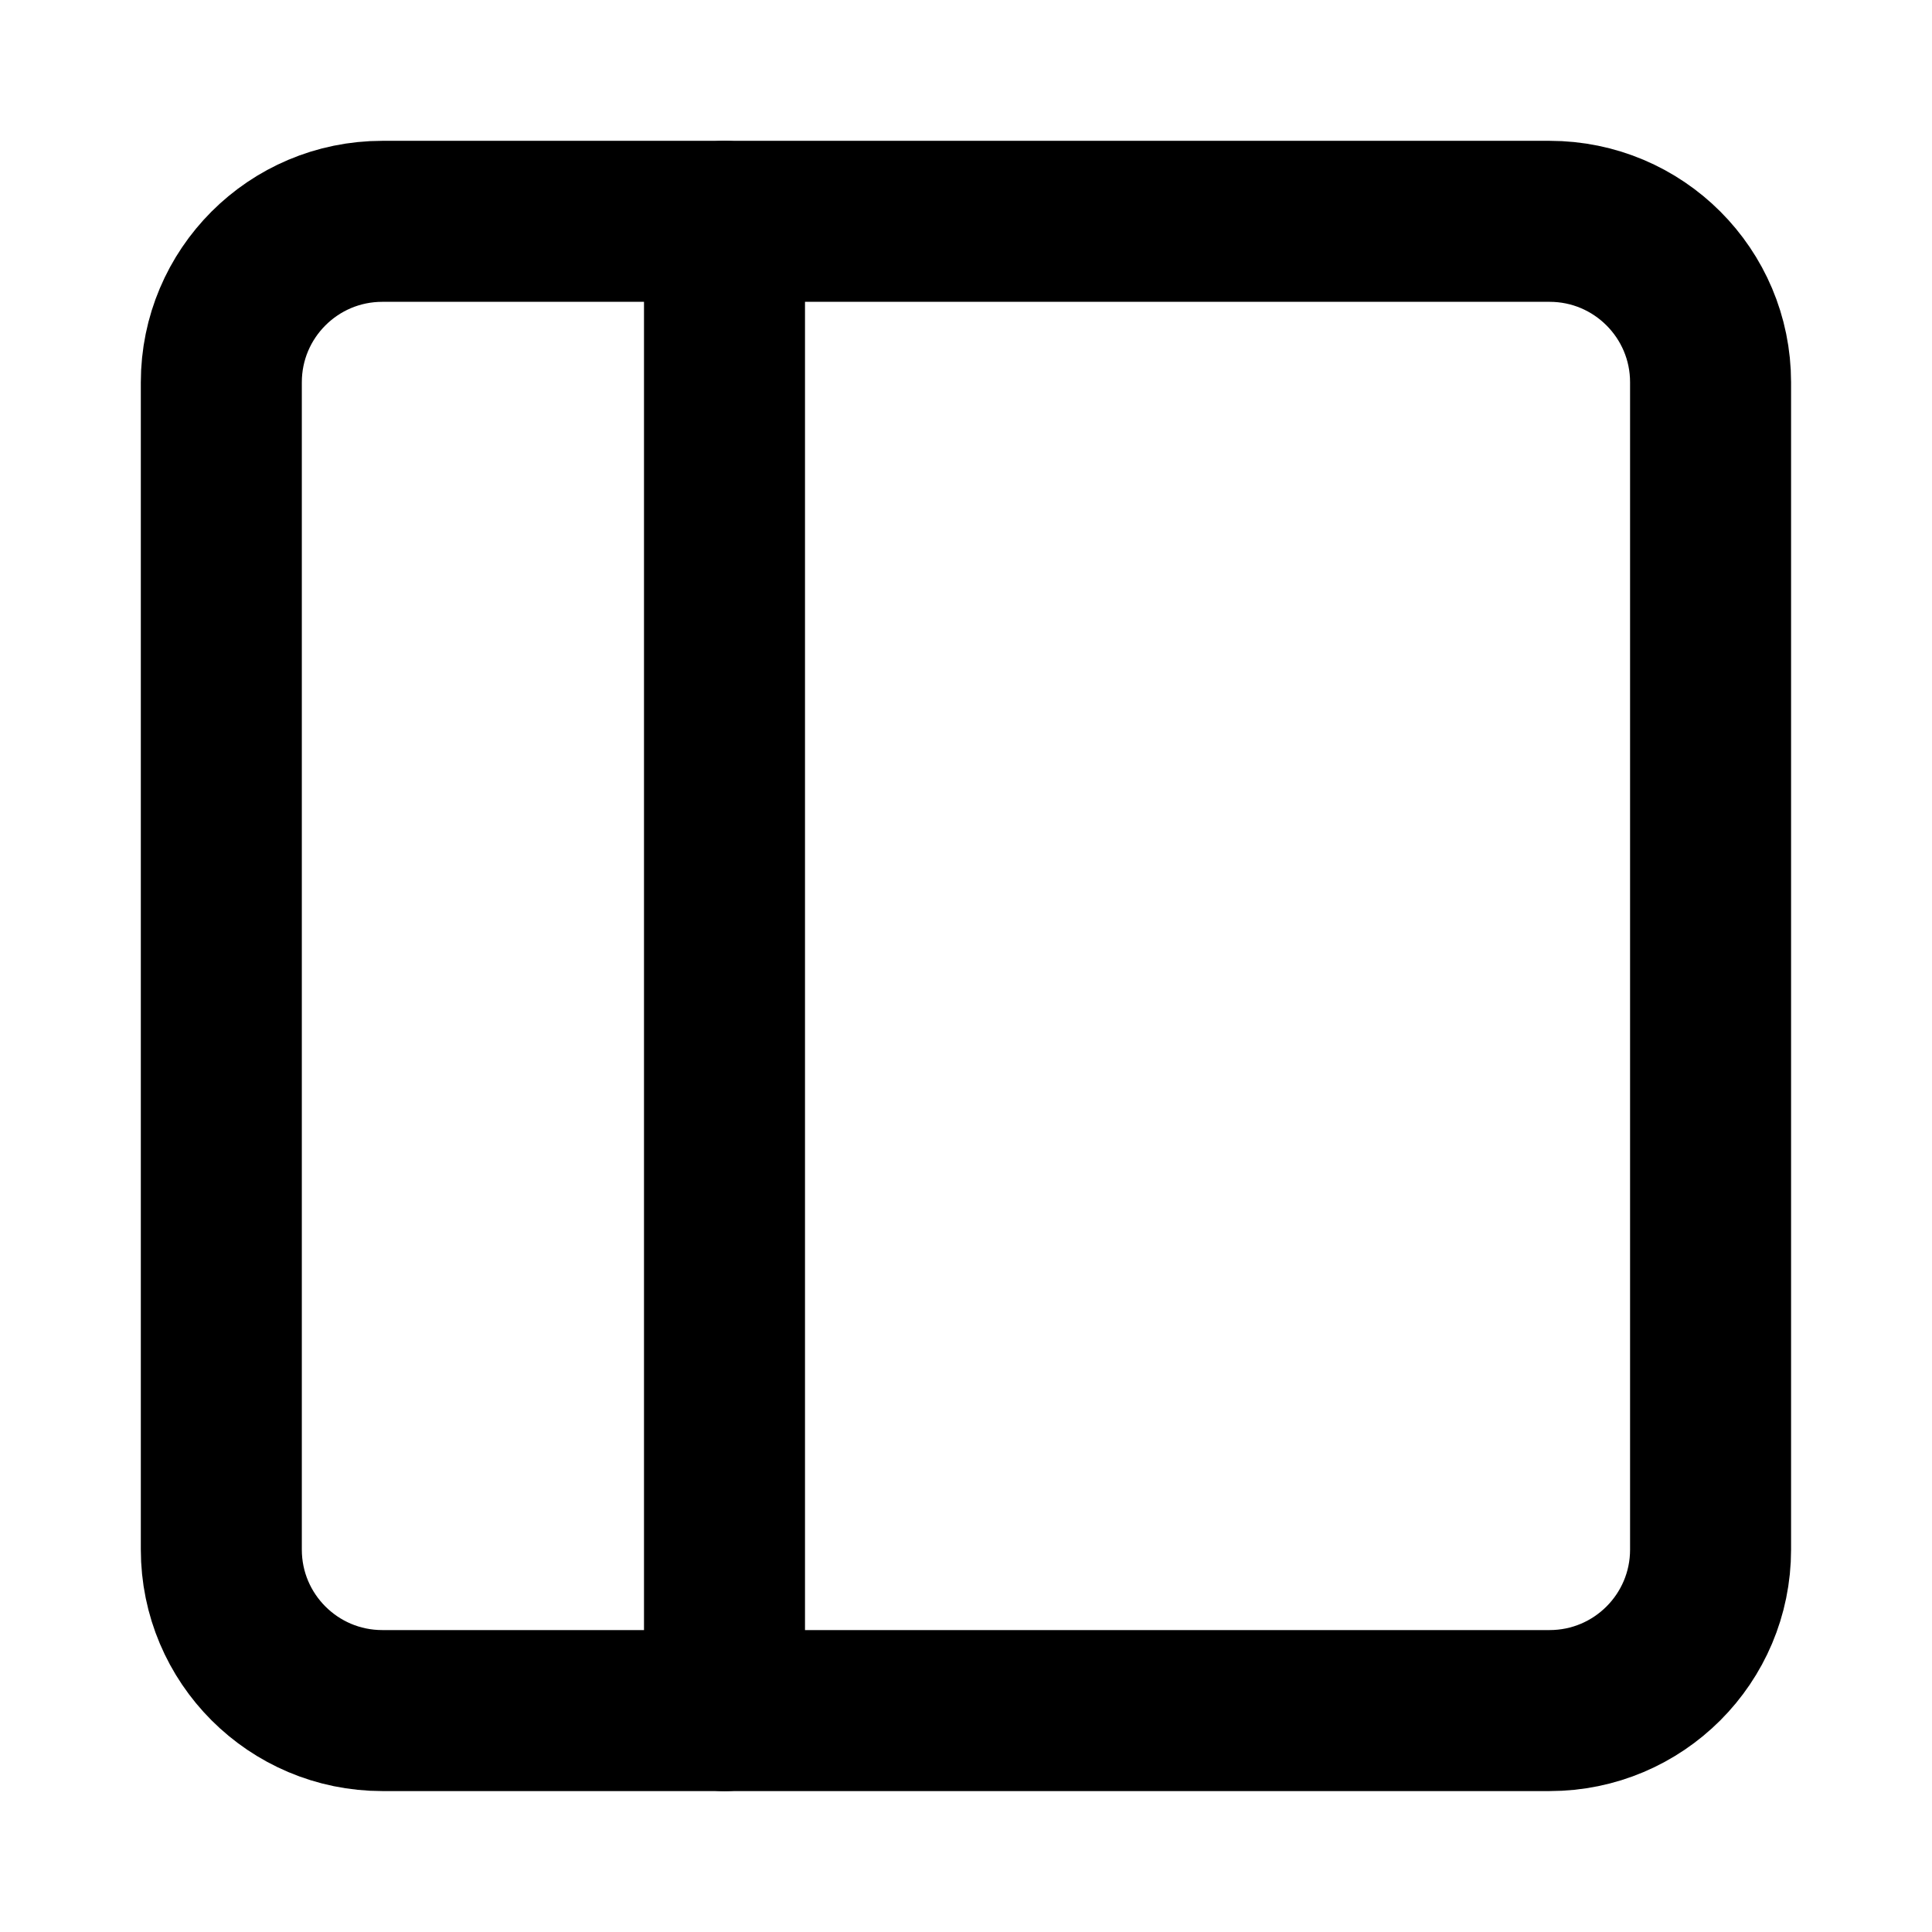
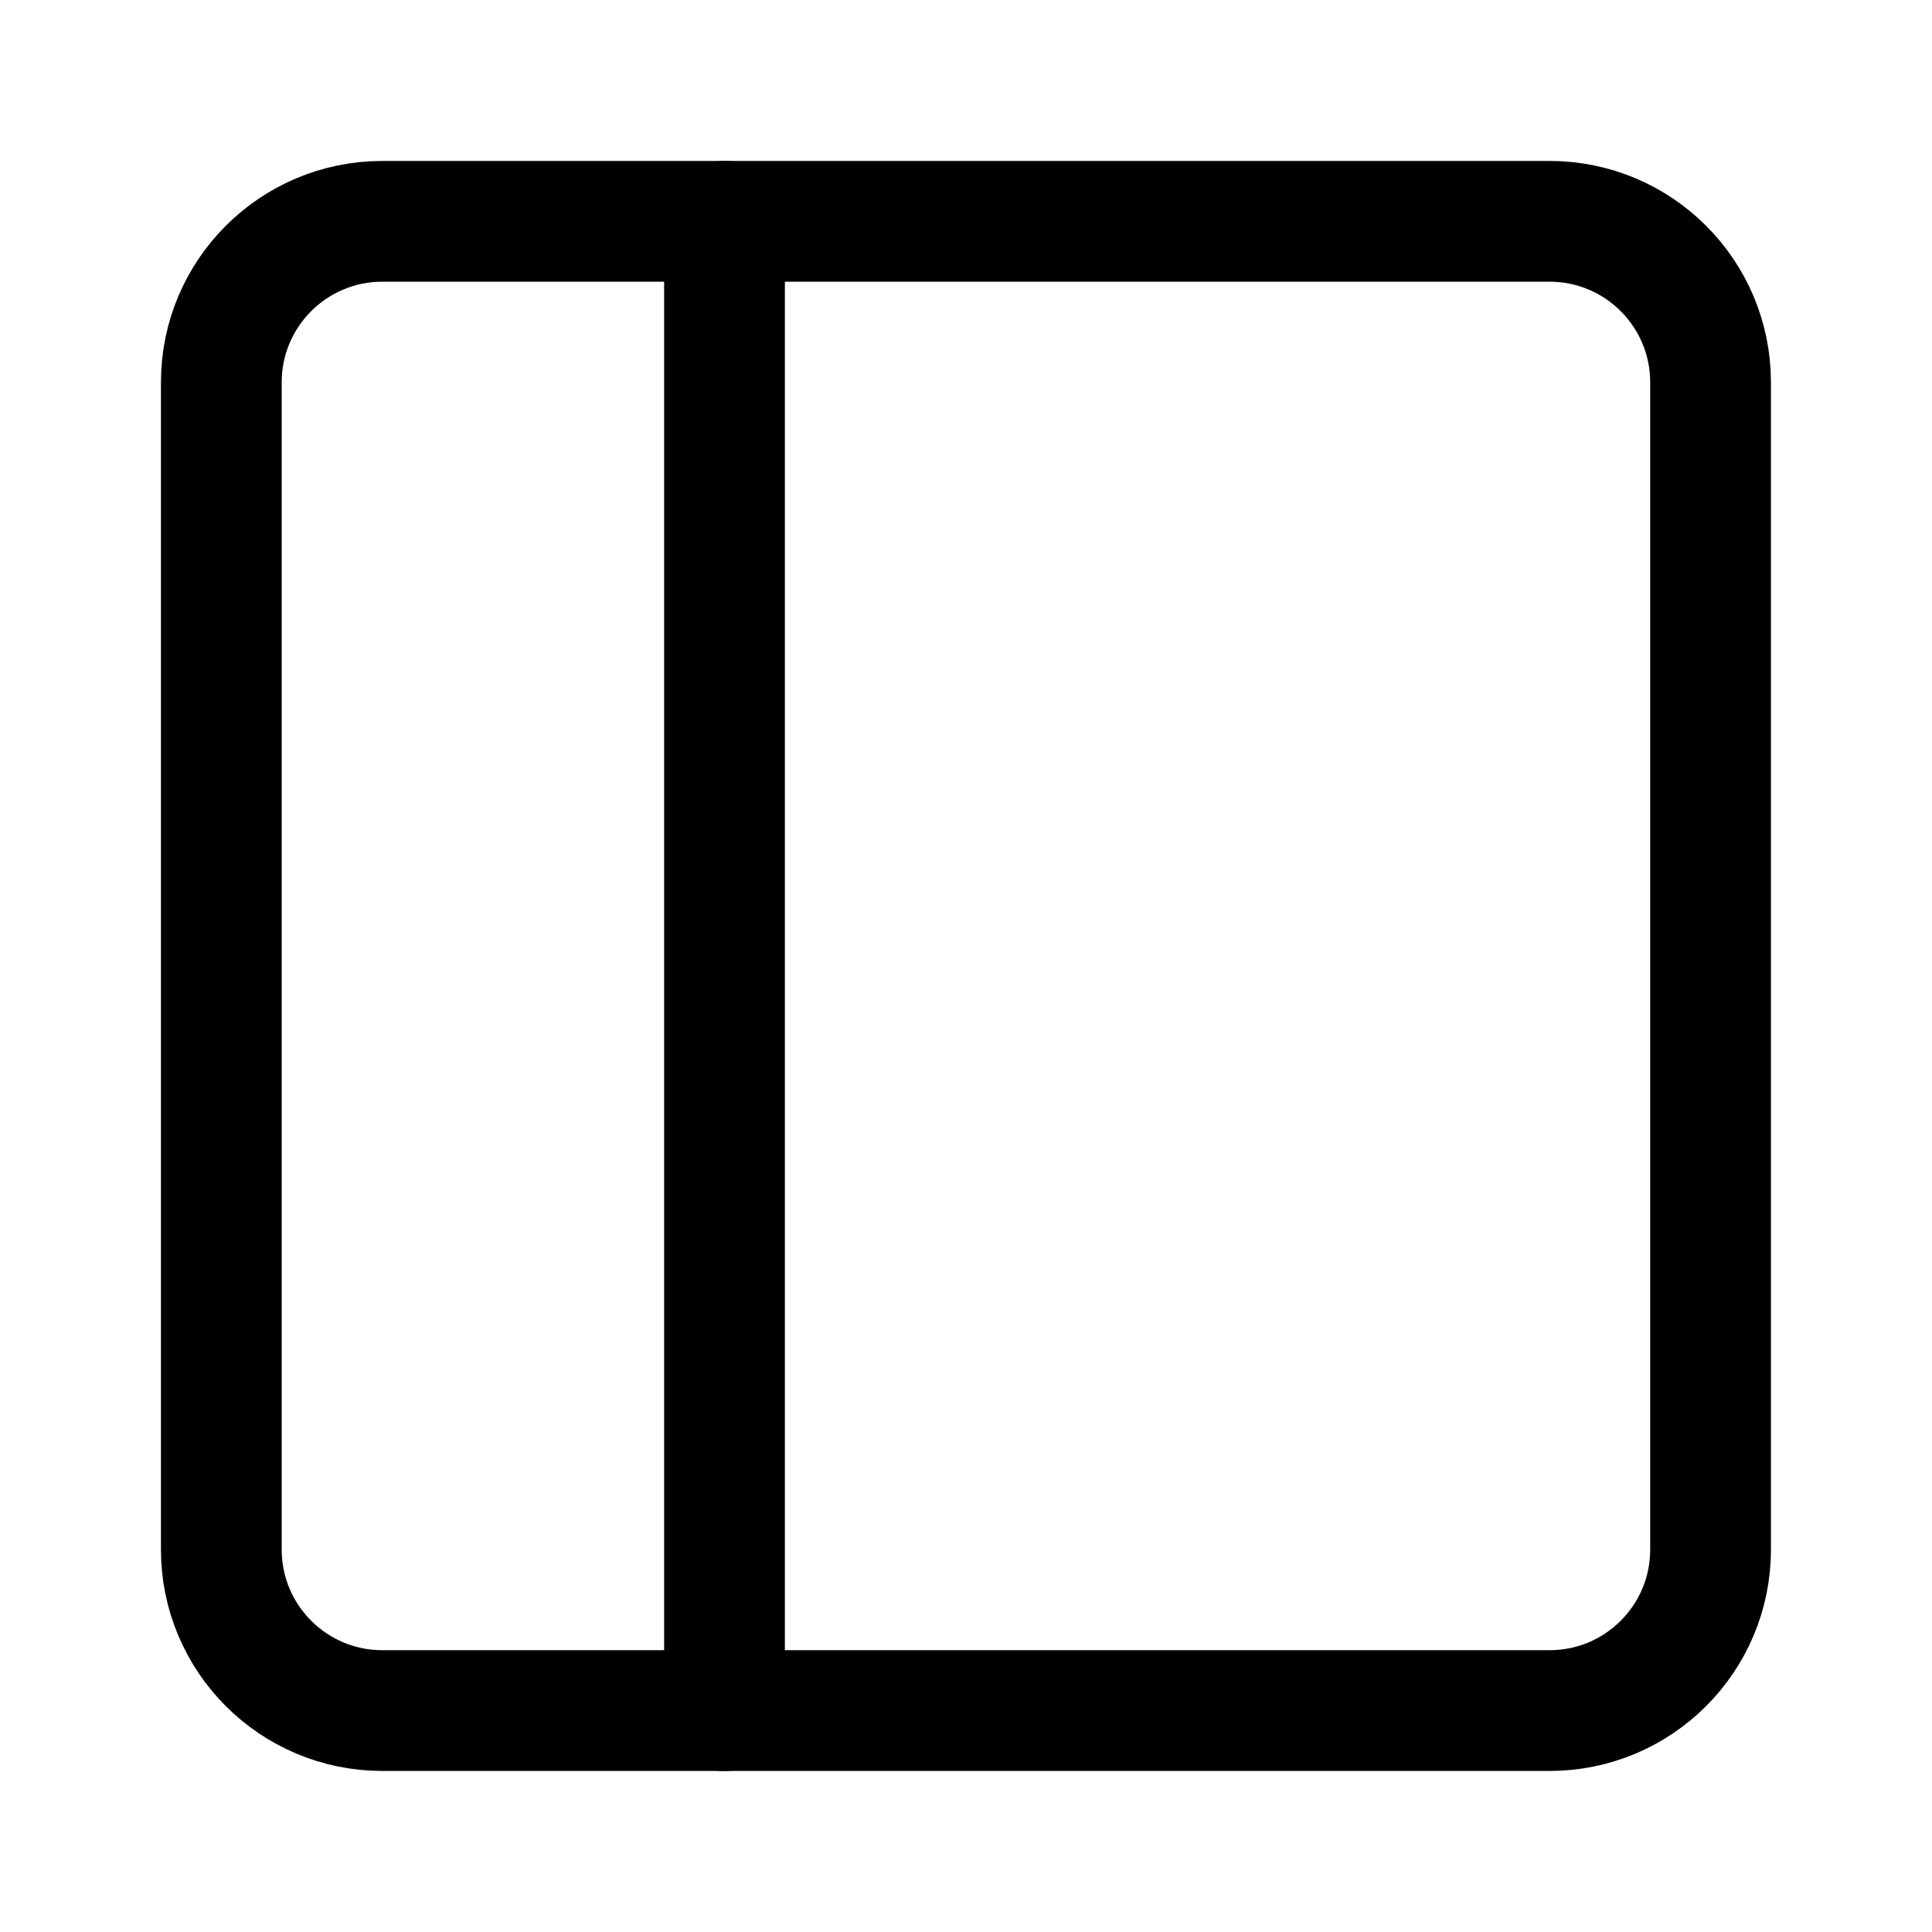
- <svg xmlns="http://www.w3.org/2000/svg" width="100%" height="100%" viewBox="-1.5 -1.5 18 18" fill="none" stroke="currentColor" stroke-width="1.5" stroke-linecap="round" stroke-linejoin="round" overflow="visible">
+ <svg xmlns="http://www.w3.org/2000/svg" width="100%" height="100%" viewBox="-1.5 -1.5 18 18" fill="none" stroke="currentColor" stroke-width="1.125" stroke-linecap="round" stroke-linejoin="round" overflow="visible">
  <rect x="0.562" y="0.562" width="13.875" height="13.875" rx="1.5" />
  <line x1="5.25" y1="0.562" x2="5.25" y2="14.438" />
</svg>
